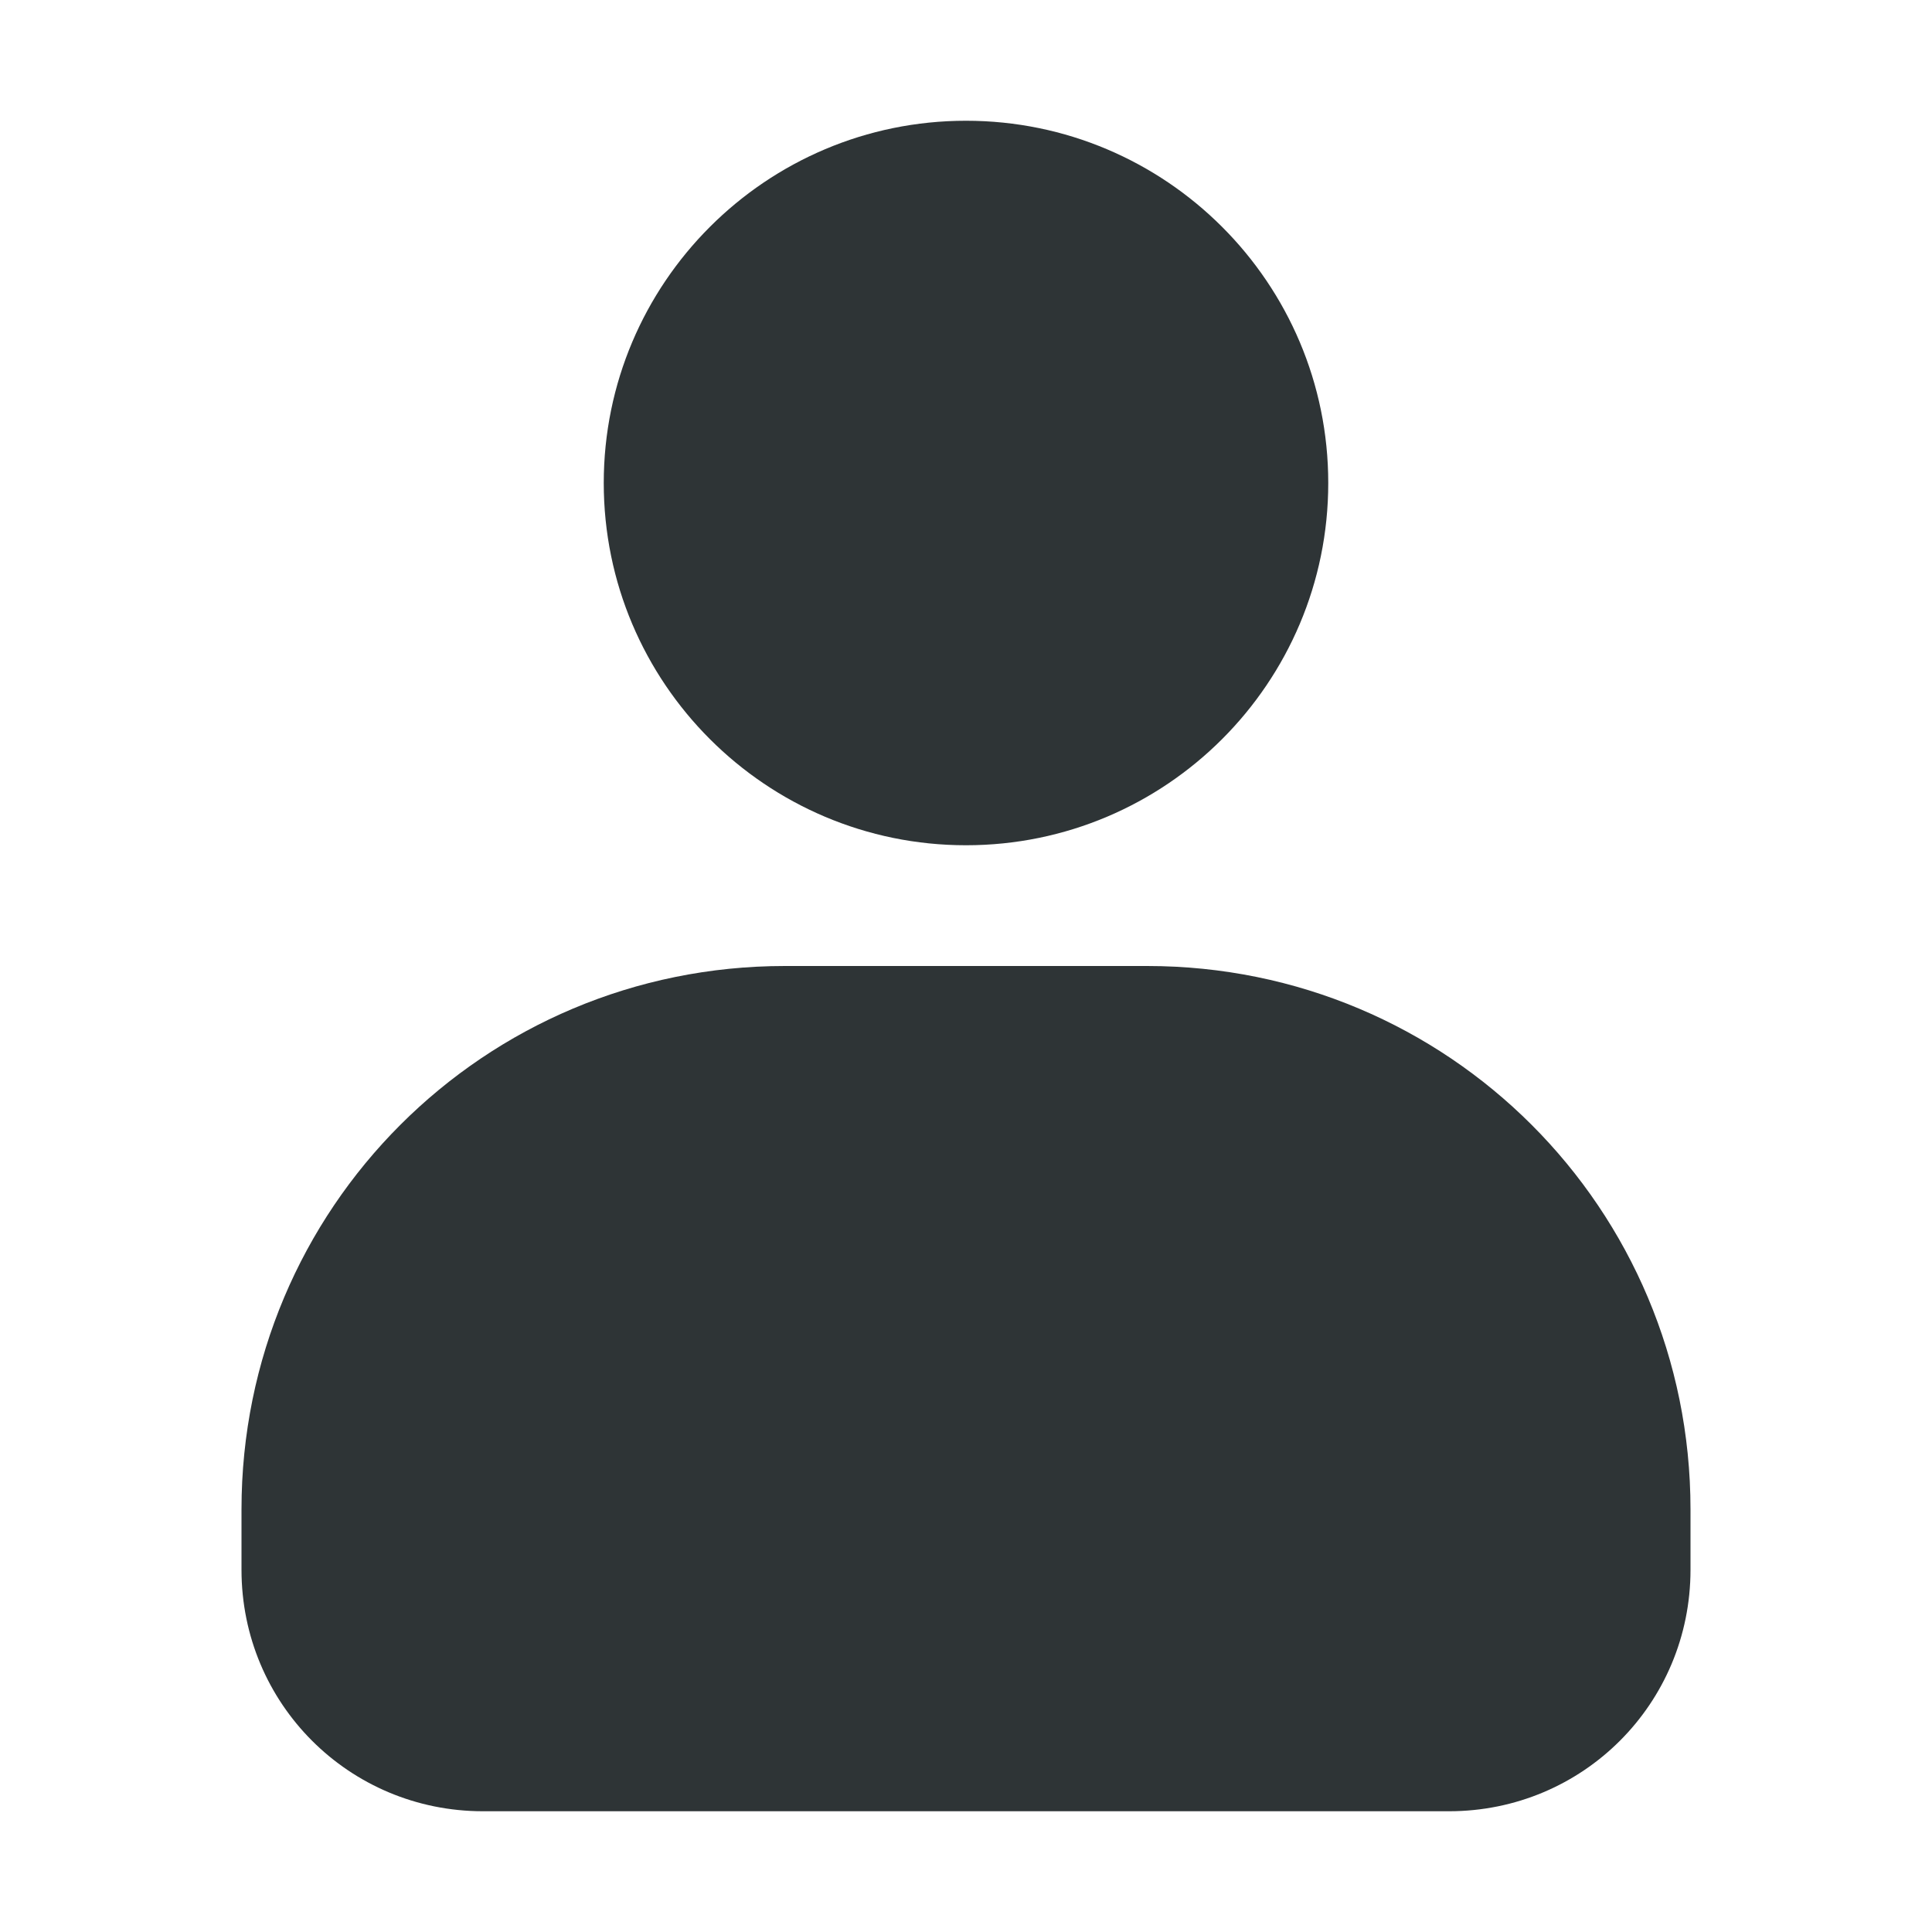
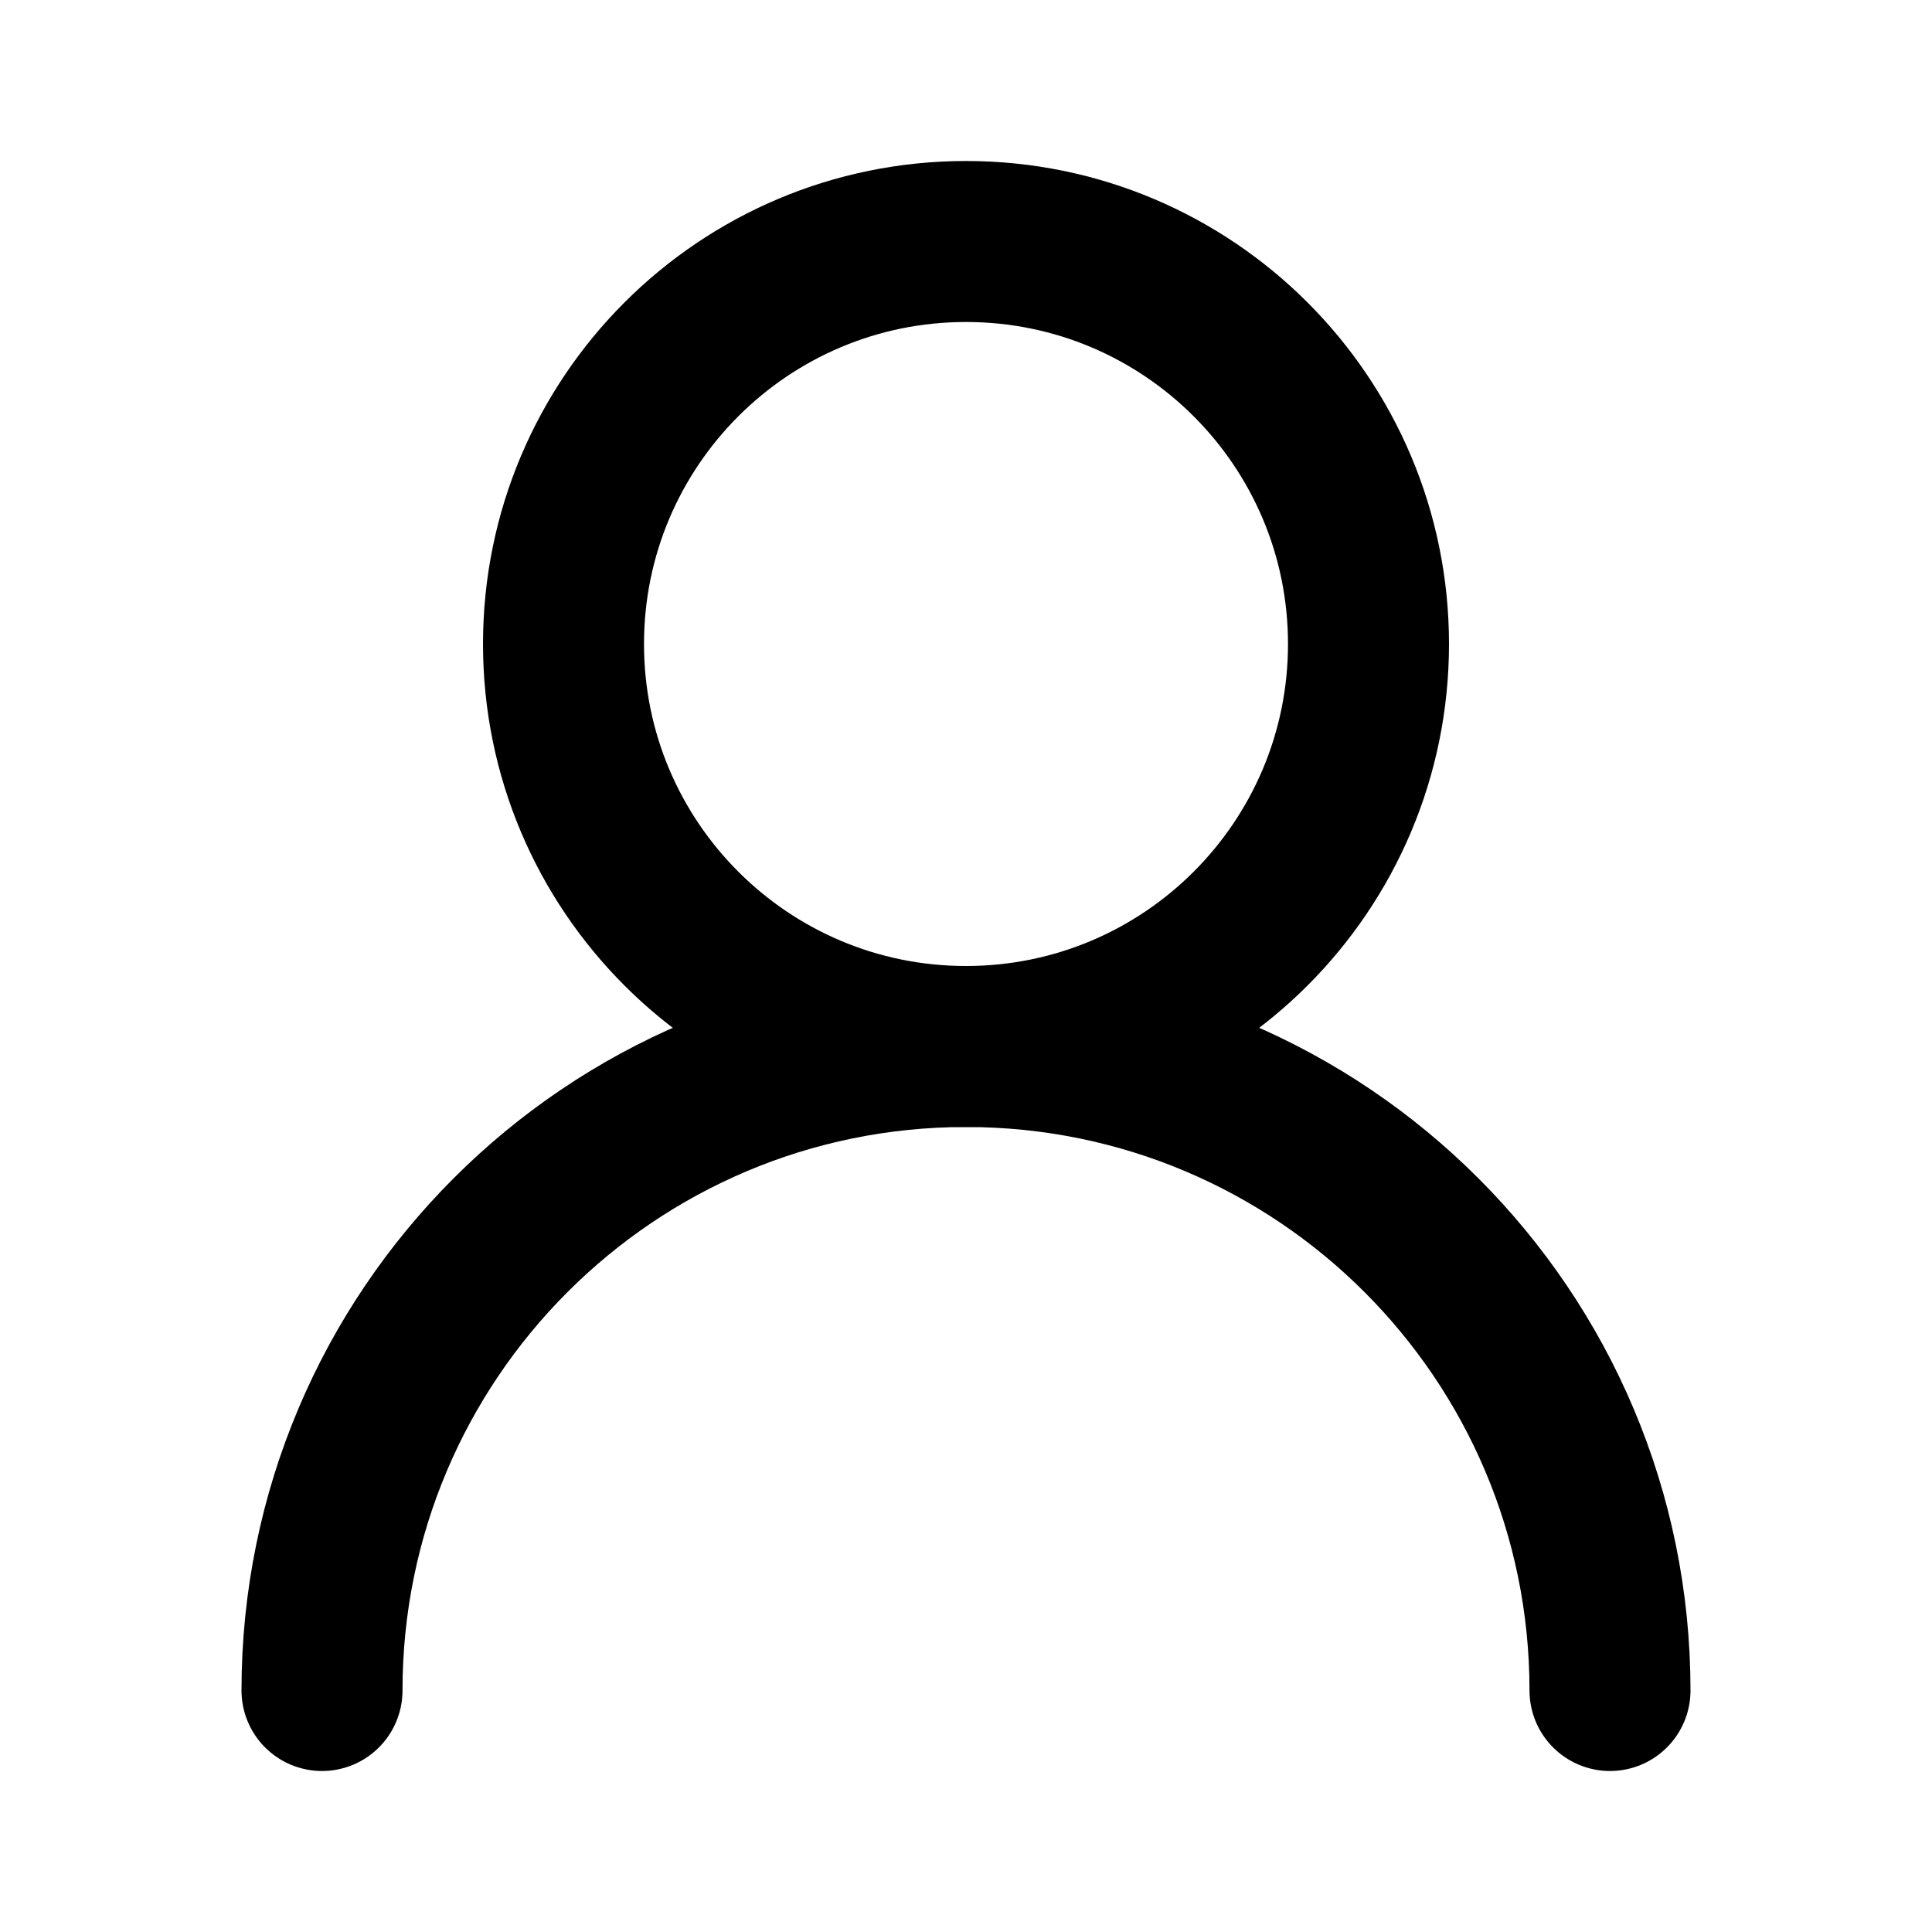
- <svg xmlns="http://www.w3.org/2000/svg" width="800px" height="800px" viewBox="0 0 16 16">
-   <path d="m 8 1 c -1.656 0 -3 1.344 -3 3 s 1.344 3 3 3 s 3 -1.344 3 -3 s -1.344 -3 -3 -3 z m -1.5 7 c -2.492 0 -4.5 2.008 -4.5 4.5 v 0.5 c 0 1.109 0.891 2 2 2 h 8 c 1.109 0 2 -0.891 2 -2 v -0.5 c 0 -2.492 -2.008 -4.5 -4.5 -4.5 z m 0 0" fill="#2e3436" />
+ <svg xmlns="http://www.w3.org/2000/svg" width="24" height="24" viewBox="0 0 24 24" fill="none" stroke="currentColor" stroke-width="2" stroke-linecap="round" stroke-linejoin="round" class="lucide lucide-user-round-icon lucide-user-round">
+   <circle cx="12" cy="8" r="5" />
+   <path d="M20 21a8 8 0 0 0-16 0" />
</svg>
